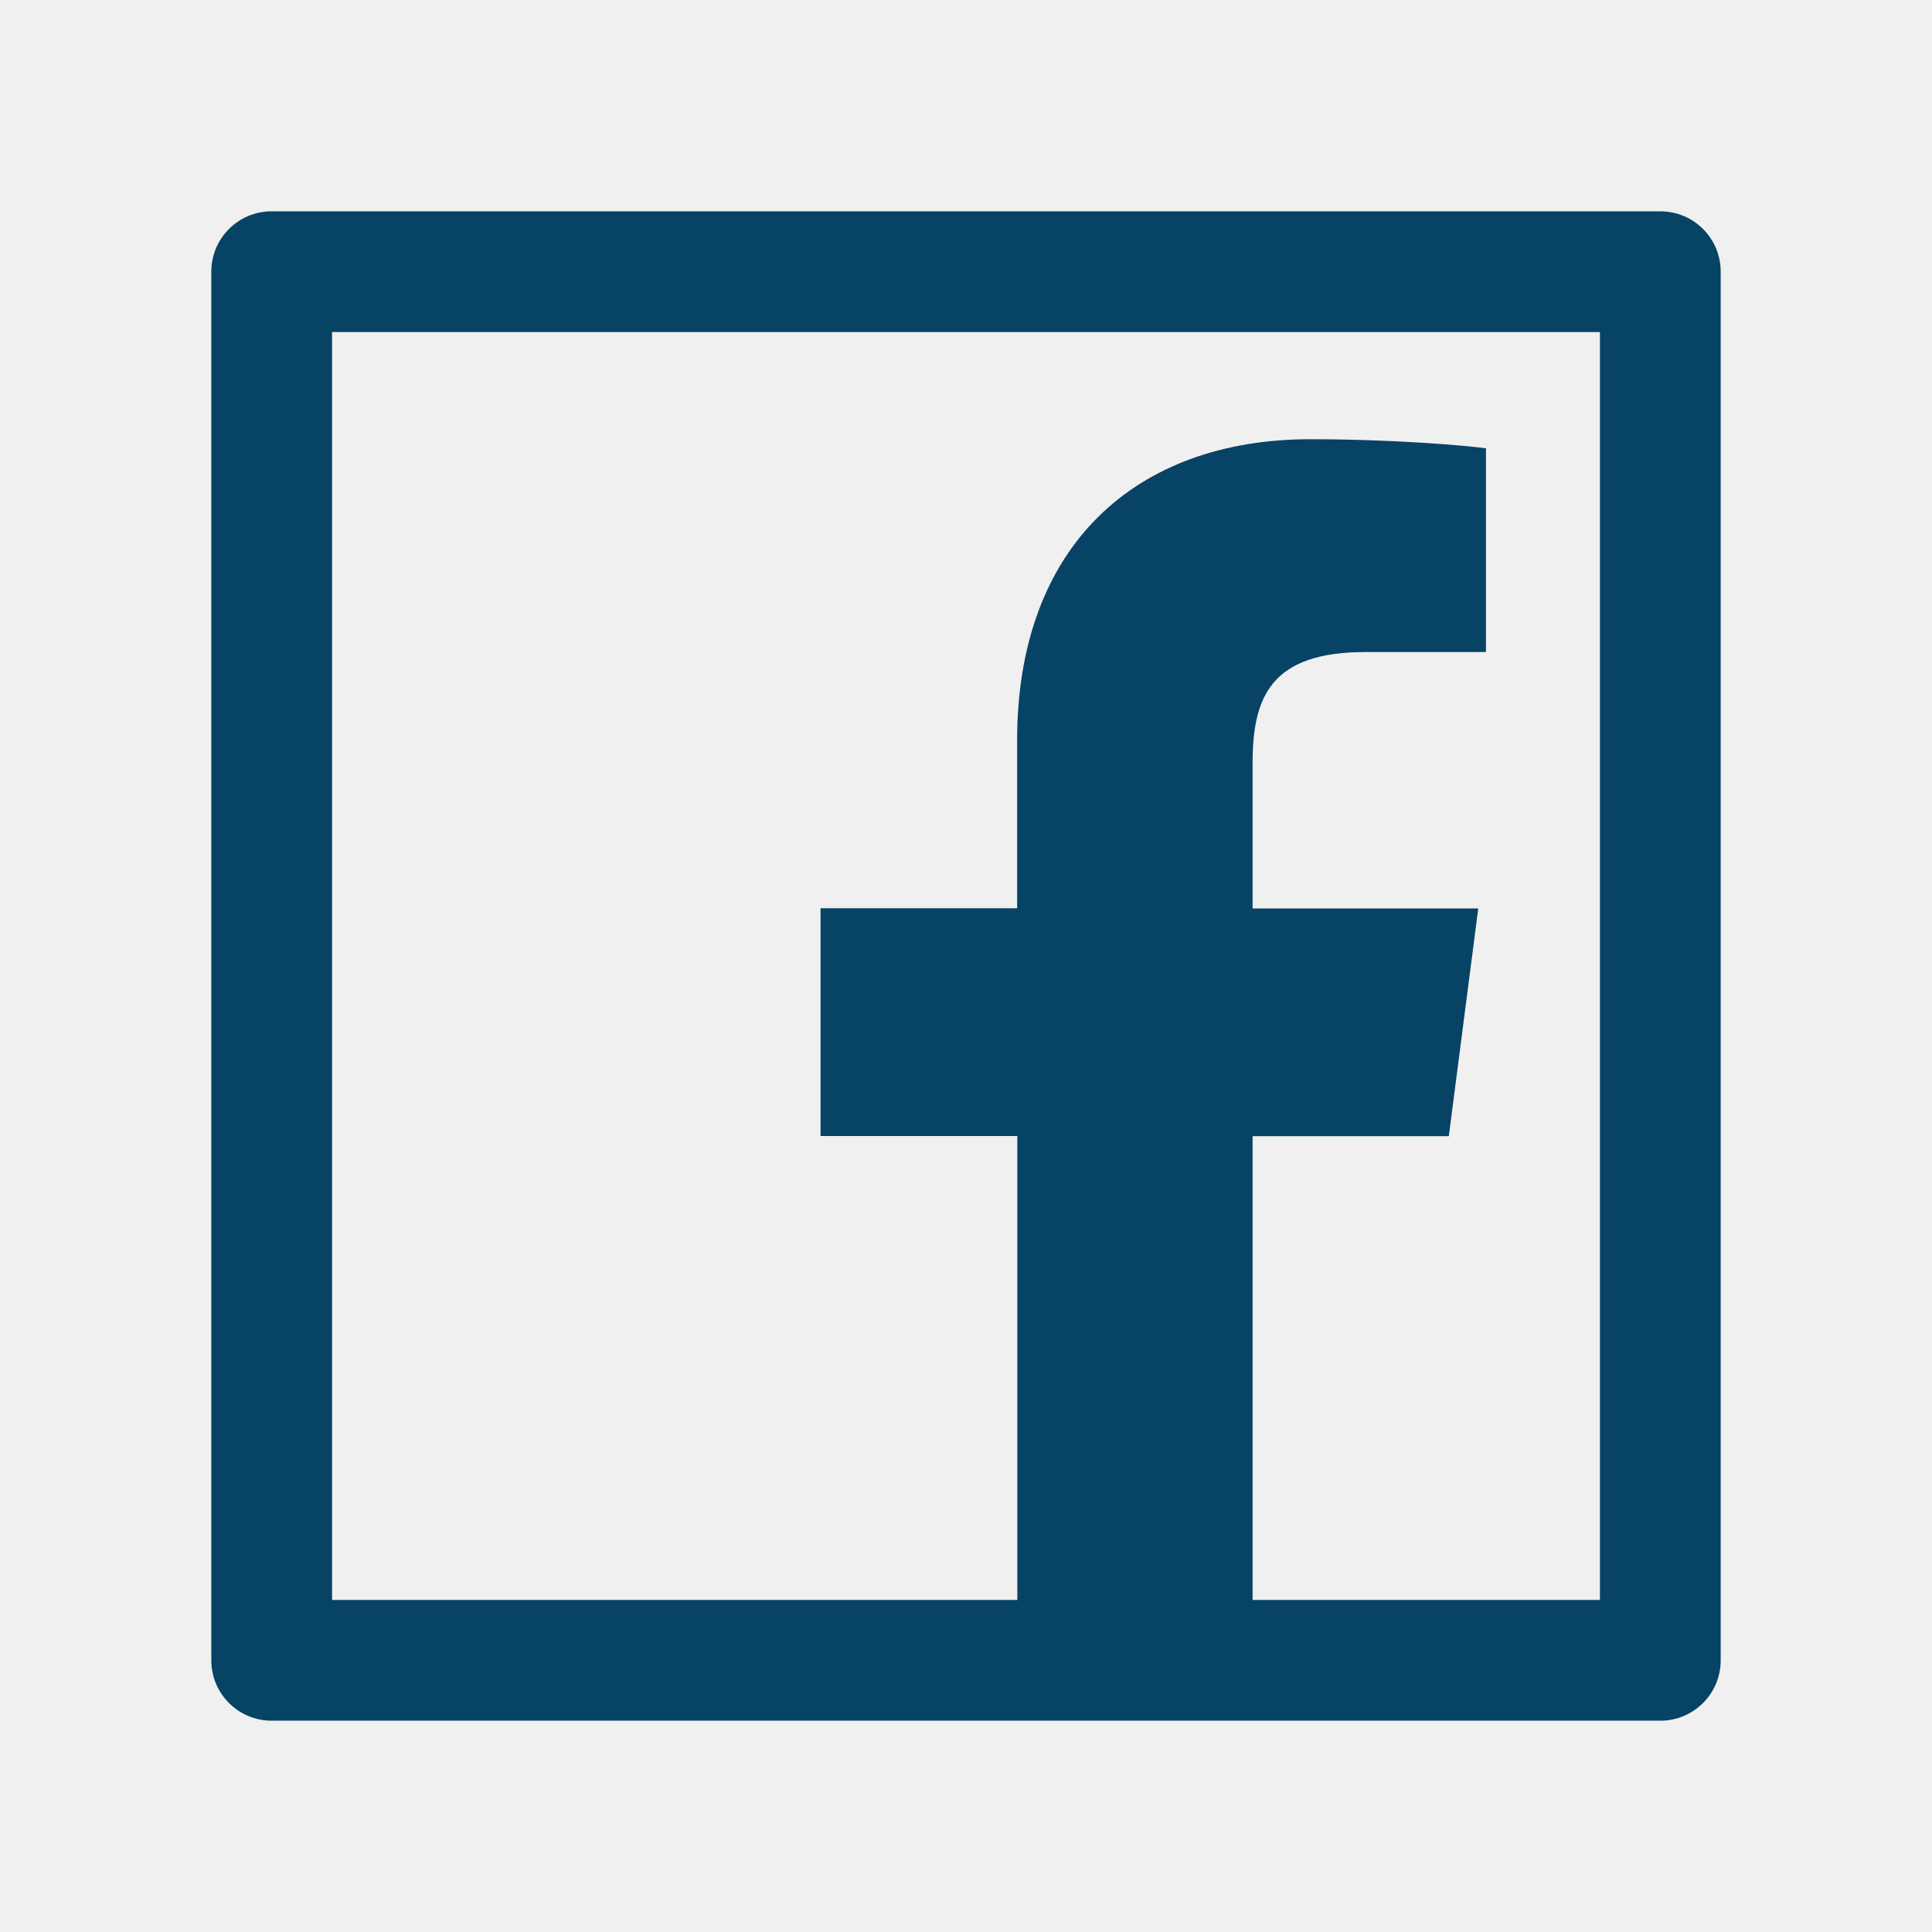
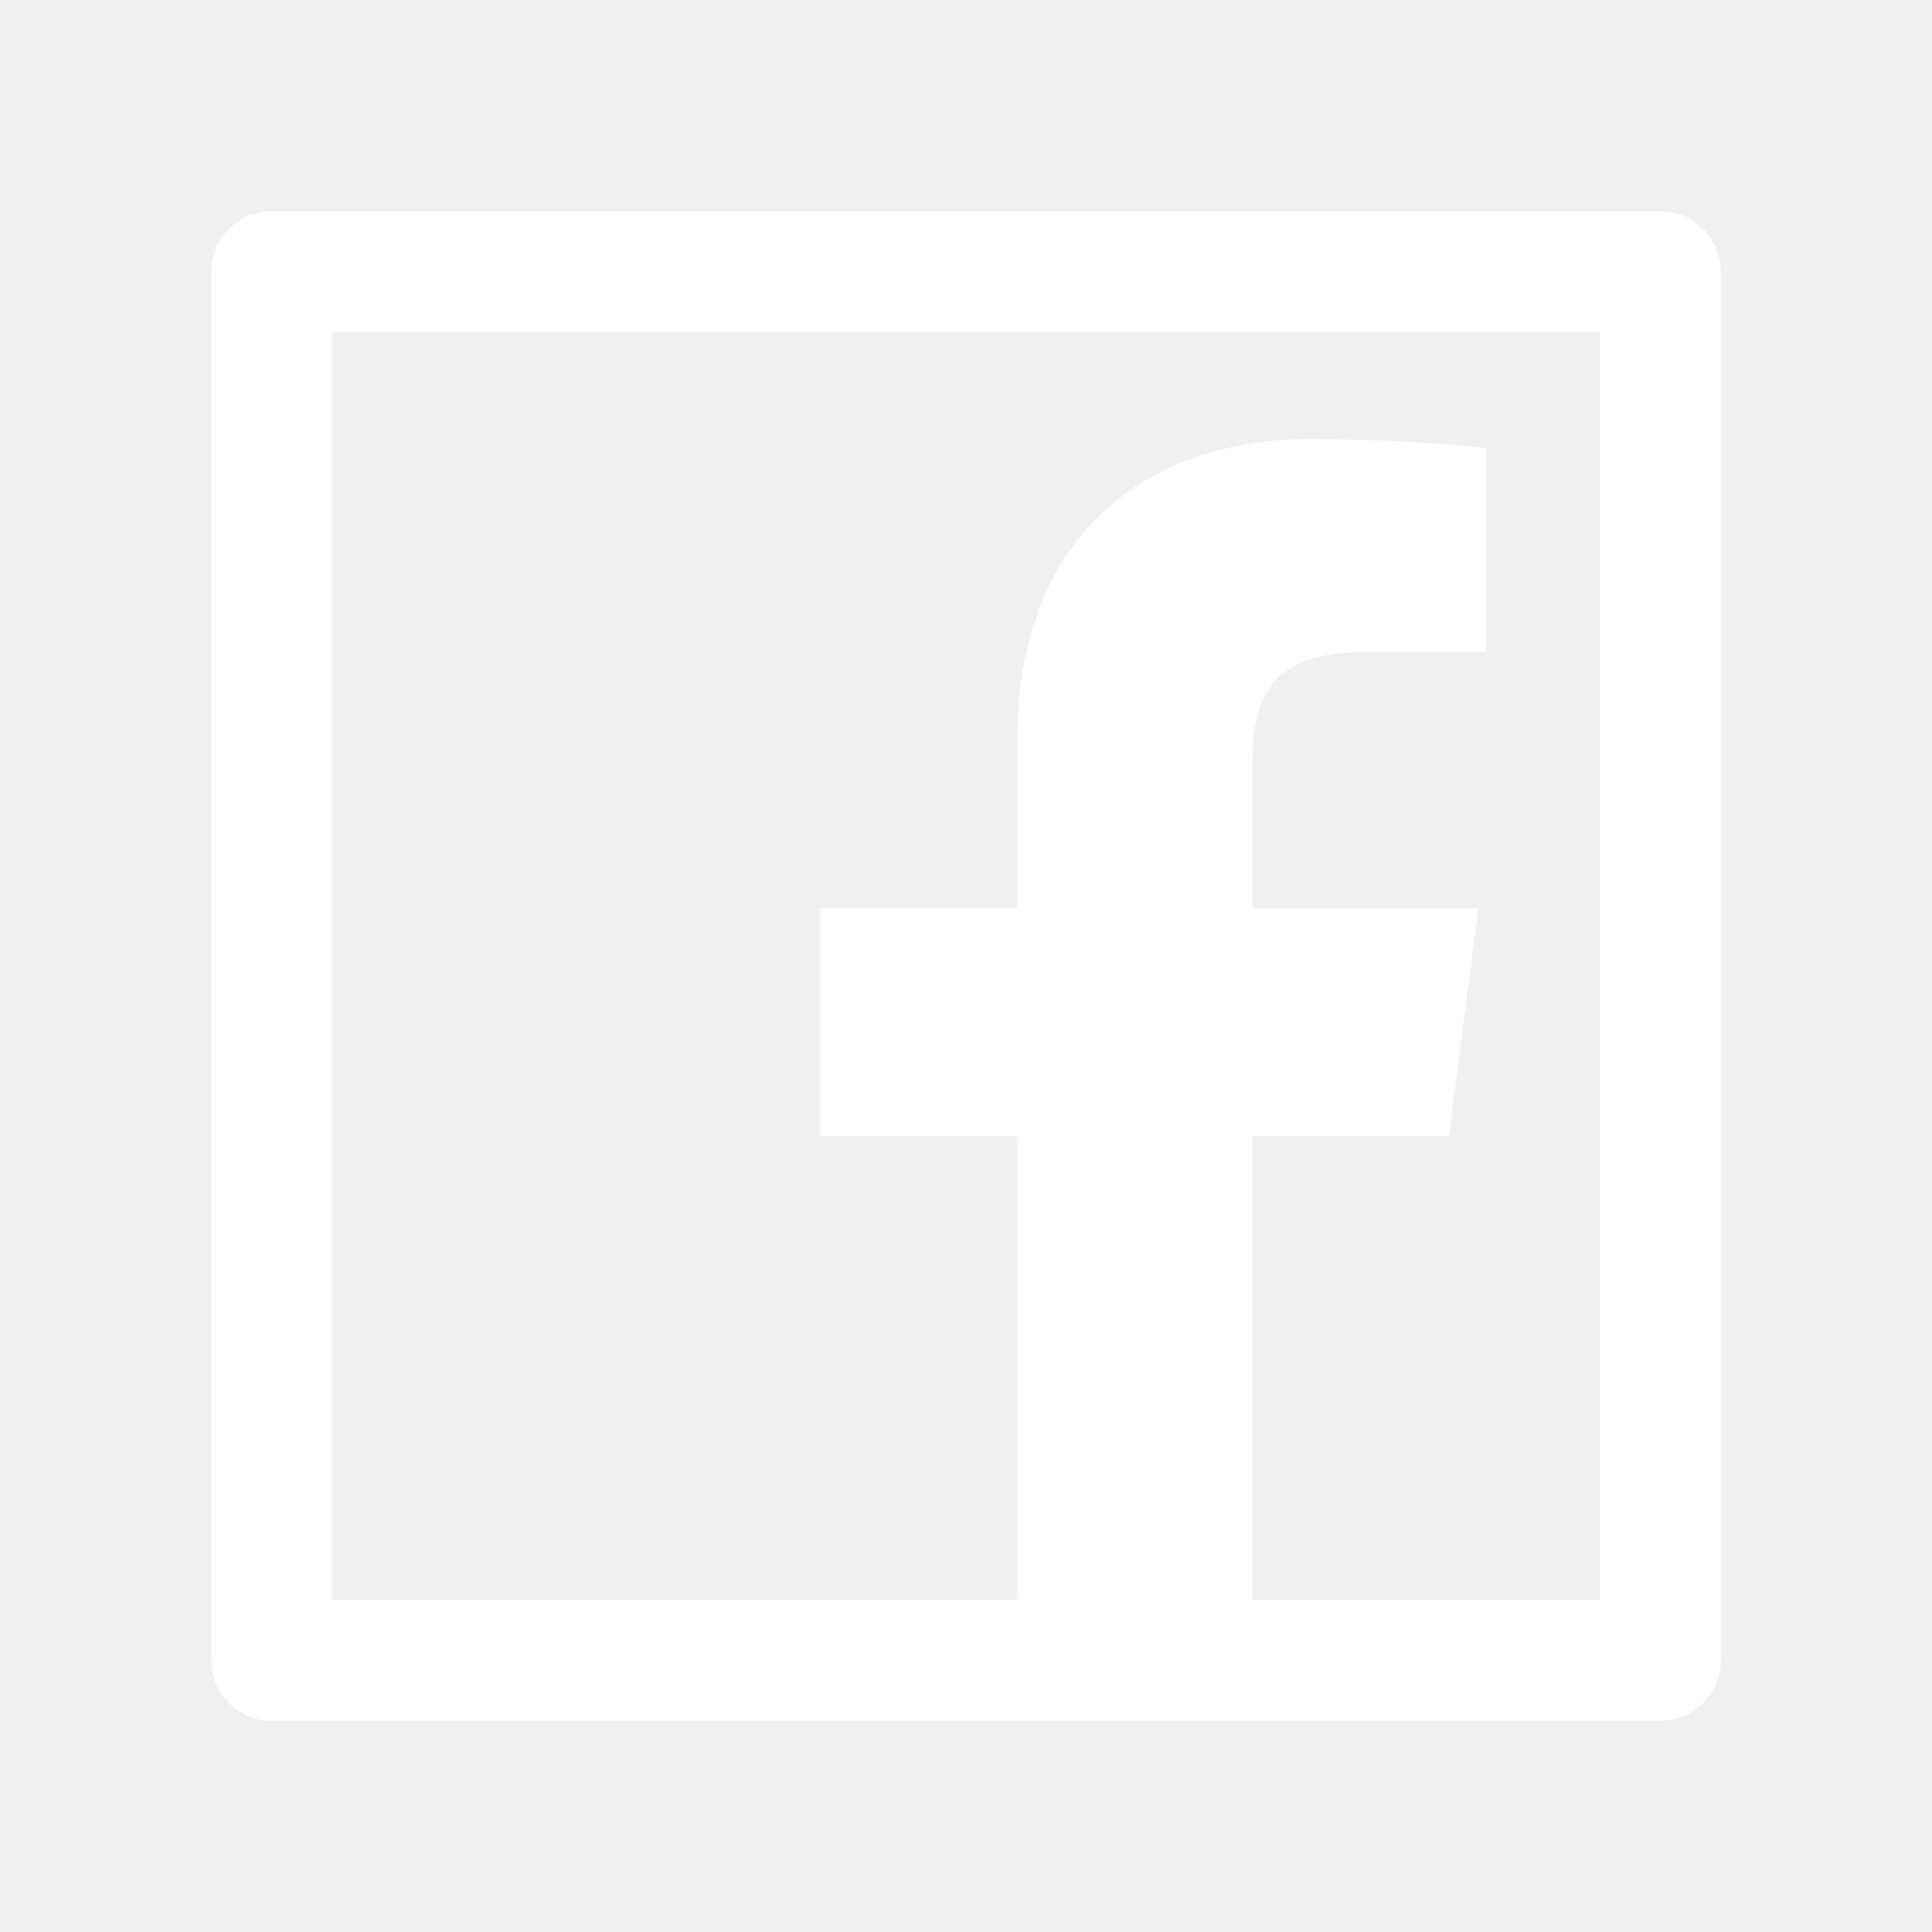
<svg xmlns="http://www.w3.org/2000/svg" width="21" height="21" preserveAspectRatio="xMidYMid meet" viewBox="0 0 1024 1024">
-   <path fill="#074365" d="M880 112H144c-17.7 0-32 14.3-32 32v736c0 17.7 14.3 32 32 32h736c17.7 0 32-14.3 32-32V144c0-17.7-14.3-32-32-32zm-32 736H663.9V602.2h104l15.6-120.7H663.9v-77.1c0-35 9.7-58.8 59.8-58.8h63.9v-108c-11.1-1.5-49-4.8-93.2-4.8c-92.2 0-155.3 56.3-155.3 159.6v89H434.9v120.7h104.3V848H176V176h672v672z" />
+   <path fill="#fff" d="M880 112H144c-17.7 0-32 14.3-32 32v736c0 17.7 14.3 32 32 32h736c17.7 0 32-14.3 32-32V144c0-17.7-14.3-32-32-32zm-32 736H663.9V602.2h104l15.6-120.7H663.9v-77.1c0-35 9.7-58.8 59.8-58.8h63.9v-108c-11.1-1.5-49-4.8-93.2-4.8c-92.2 0-155.3 56.3-155.3 159.6v89H434.9v120.7h104.3V848H176V176h672v672z" />
</svg>
